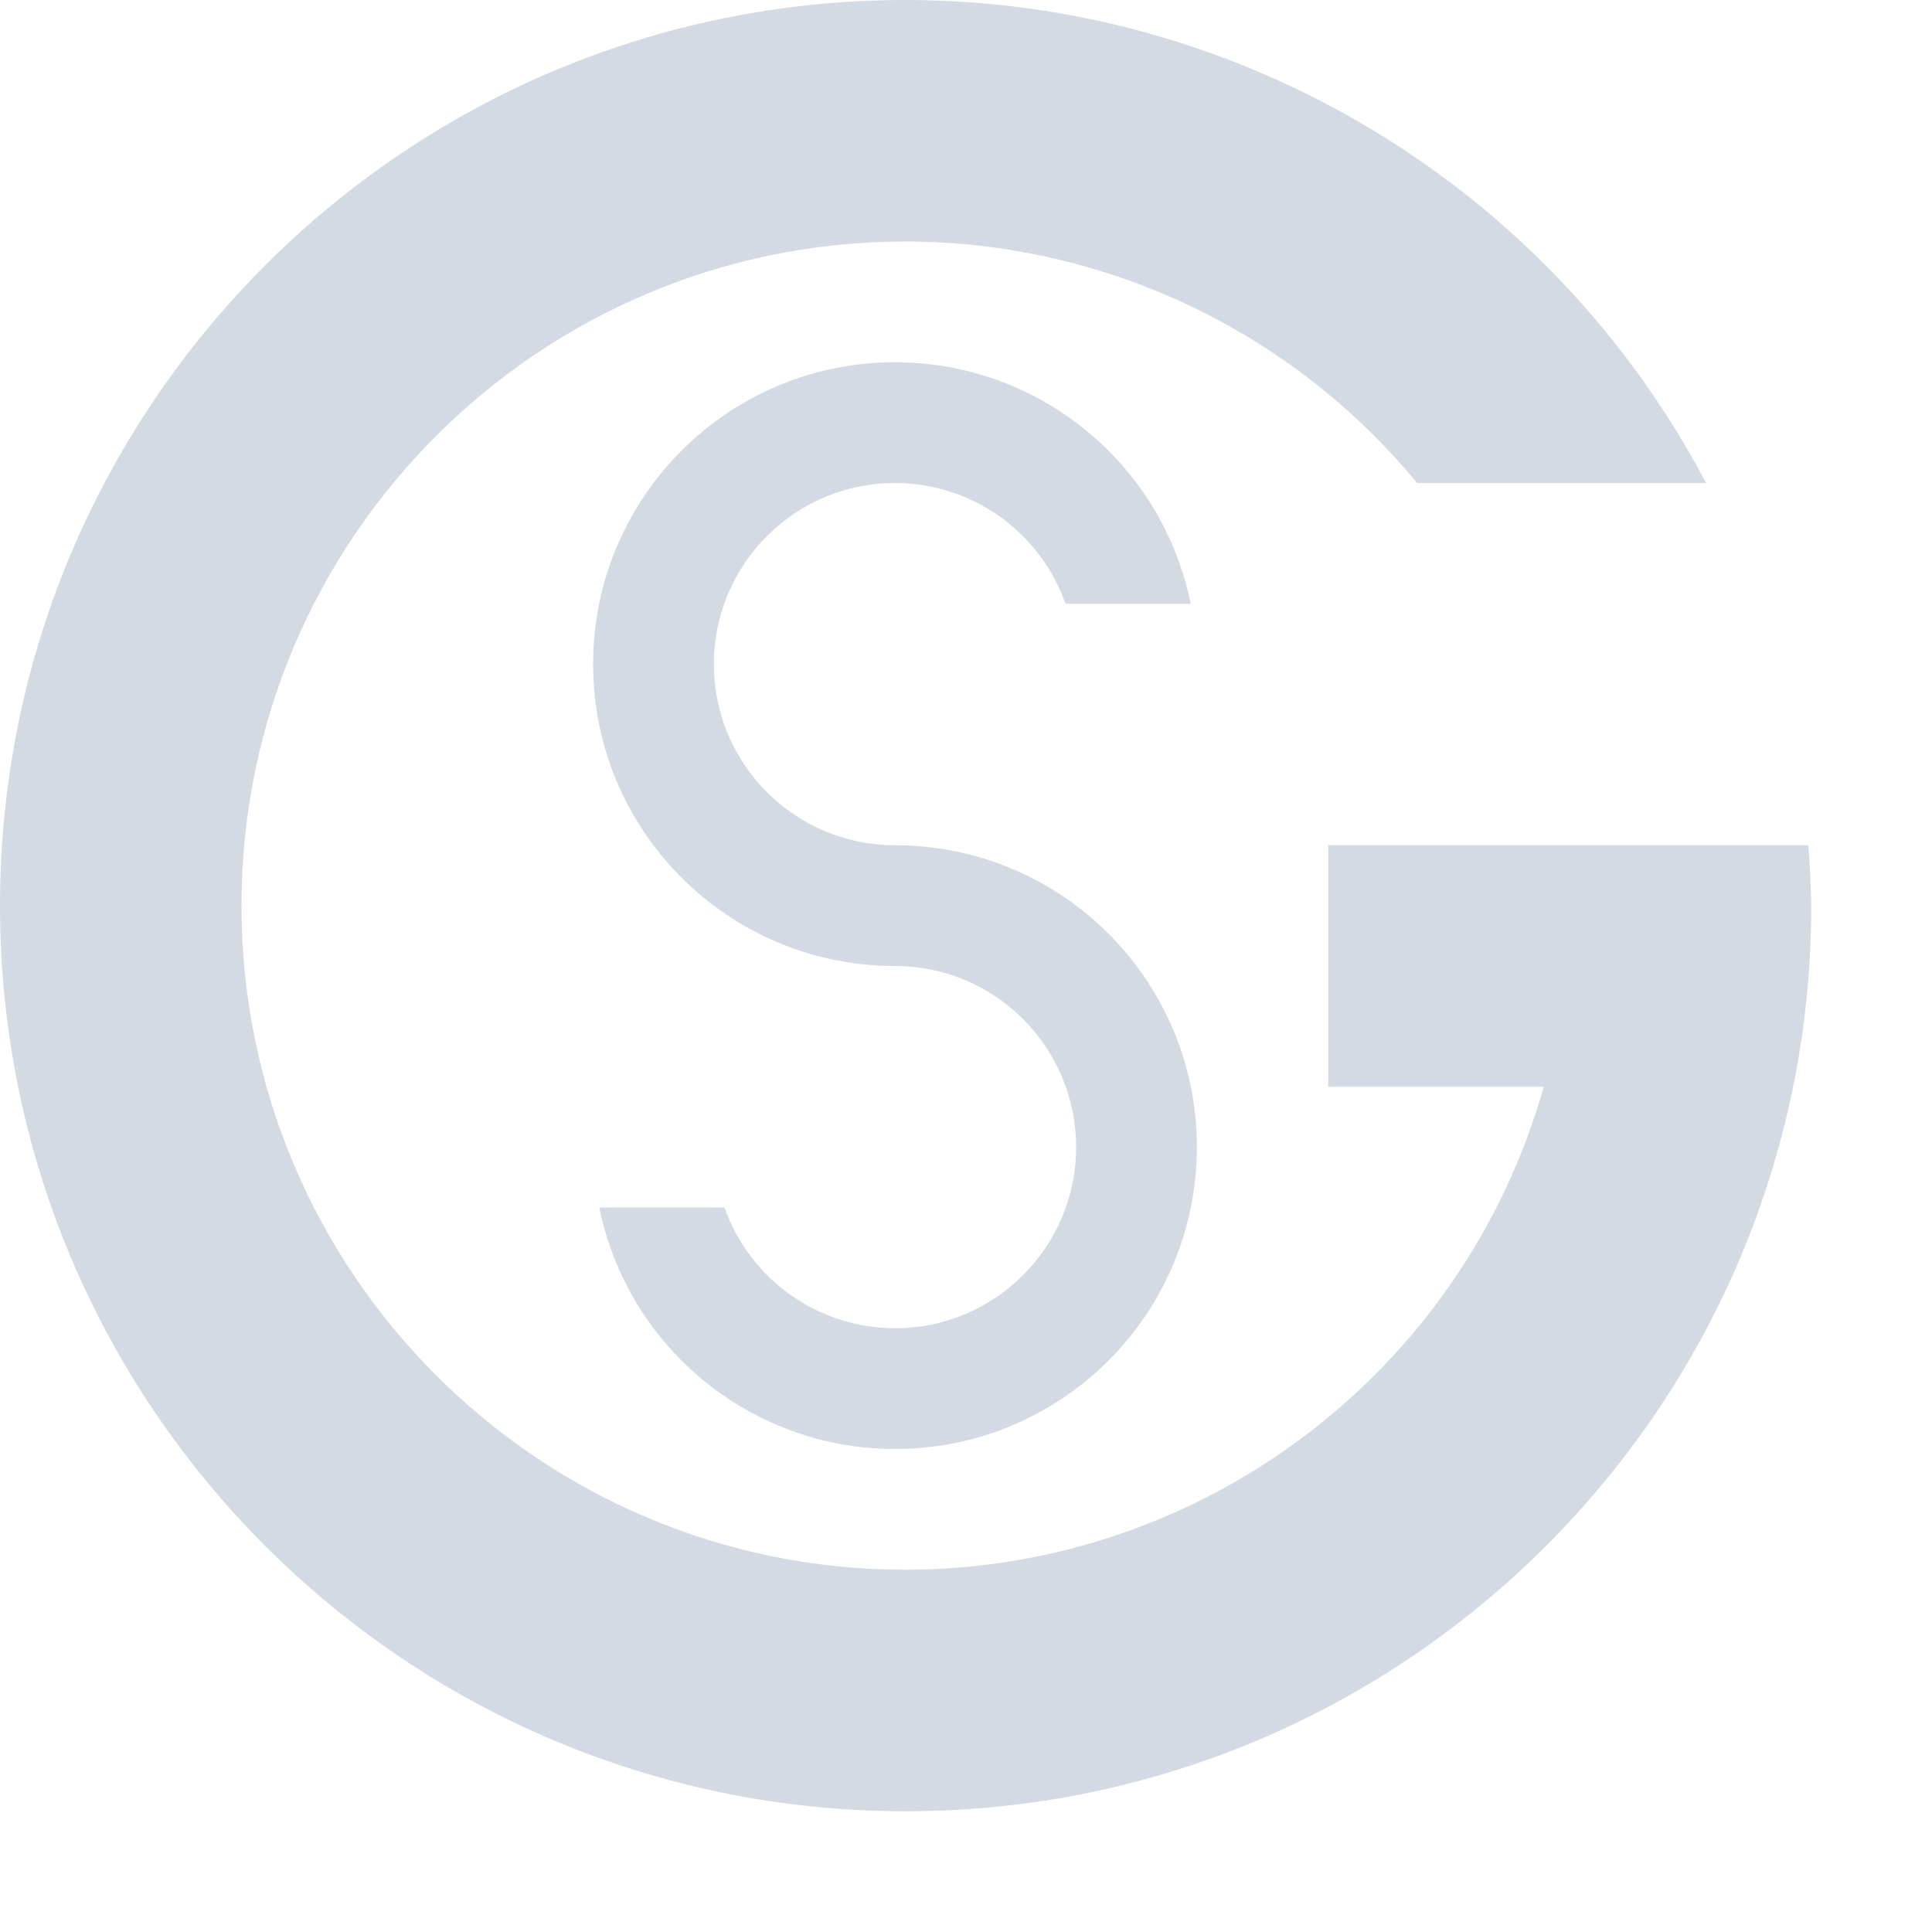
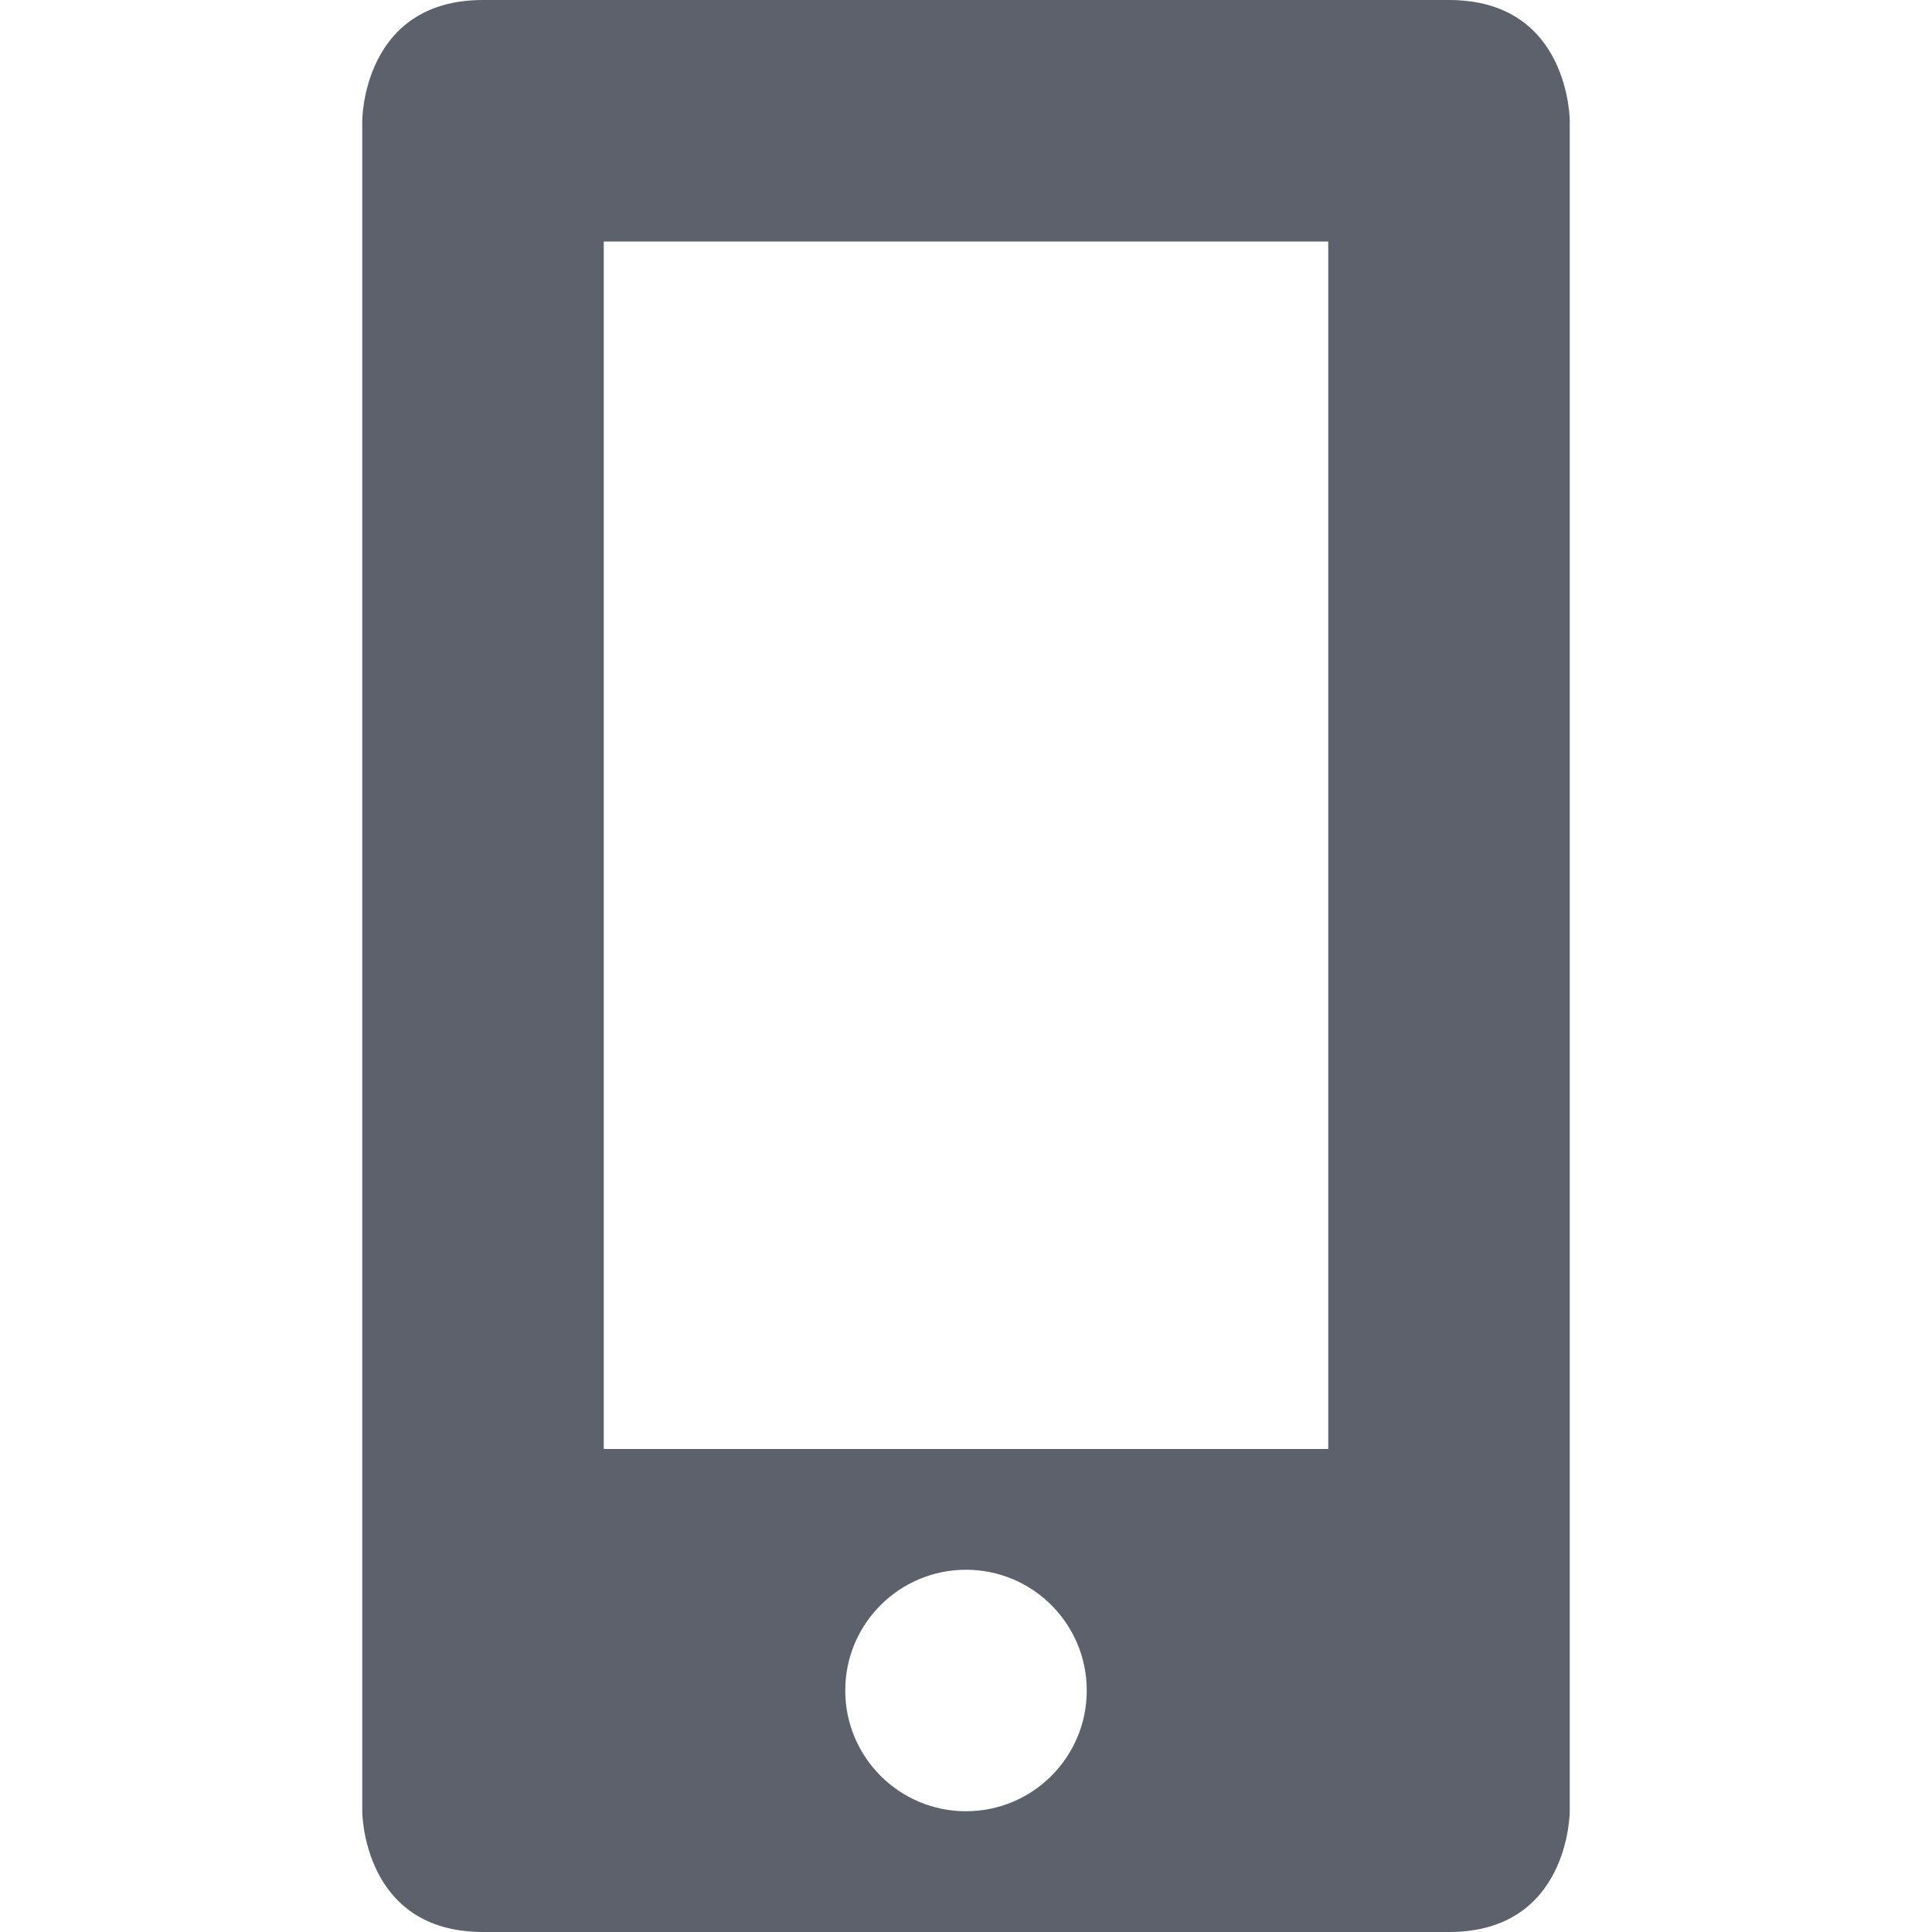
<svg xmlns="http://www.w3.org/2000/svg" width="16" height="16" version="1.1">
-   <path style="fill:#d3dae3" d="M 7.5,0 A 7.5,7.5 0 0 0 0,7.5 7.5,7.5 0 0 0 7.5,15 7.5,7.5 0 0 0 15,7.5 7.5,7.5 0 0 0 14.975,7 l -0.375,0 L 11,7 11,9 12.785,9 A 5.5,5.5 0 0 1 7.5,13 5.5,5.5 0 0 1 2,7.5 5.5,5.5 0 0 1 7.5,2 5.5,5.5 0 0 1 11.736,4 l 2.393,0 A 7.5,7.5 0 0 0 7.5,0 Z M 7.412,3 C 6.031,3 4.912,4.119 4.912,5.5 c 0,1.381 1.119,2.5 2.5,2.5 0.828,0 1.5,0.672 1.5,1.5 0,0.828 -0.672,1.5 -1.5,1.5 C 6.777,10.999 6.212,10.599 6,10 l -1.037,0 c 0.238,1.164 1.261,2 2.449,2 1.381,0 2.5,-1.119 2.5,-2.5 0,-1.381 -1.119,-2.5 -2.5,-2.5 C 6.584,7 5.912,6.328 5.912,5.5 5.912,4.672 6.584,4 7.412,4 8.047,4.001 8.613,4.401 8.824,5 L 9.861,5 C 9.624,3.836 8.6,3 7.412,3 Z" />
+   <path style="fill:#5c616c" d="M 4,0 C 3,0 3,1 3,1 V 15 C 3,15 3,16 4,16 H 12 C 13,16 13,15 13,15 V 1 C 13,1 13,0 12,0 Z M 5,2 H 11 V 12 H 5 Z M 8,13 A 1,1 0 0 1 9,14 1,1 0 0 1 8,15 1,1 0 0 1 7,14 1,1 0 0 1 8,13 Z" />
</svg>
